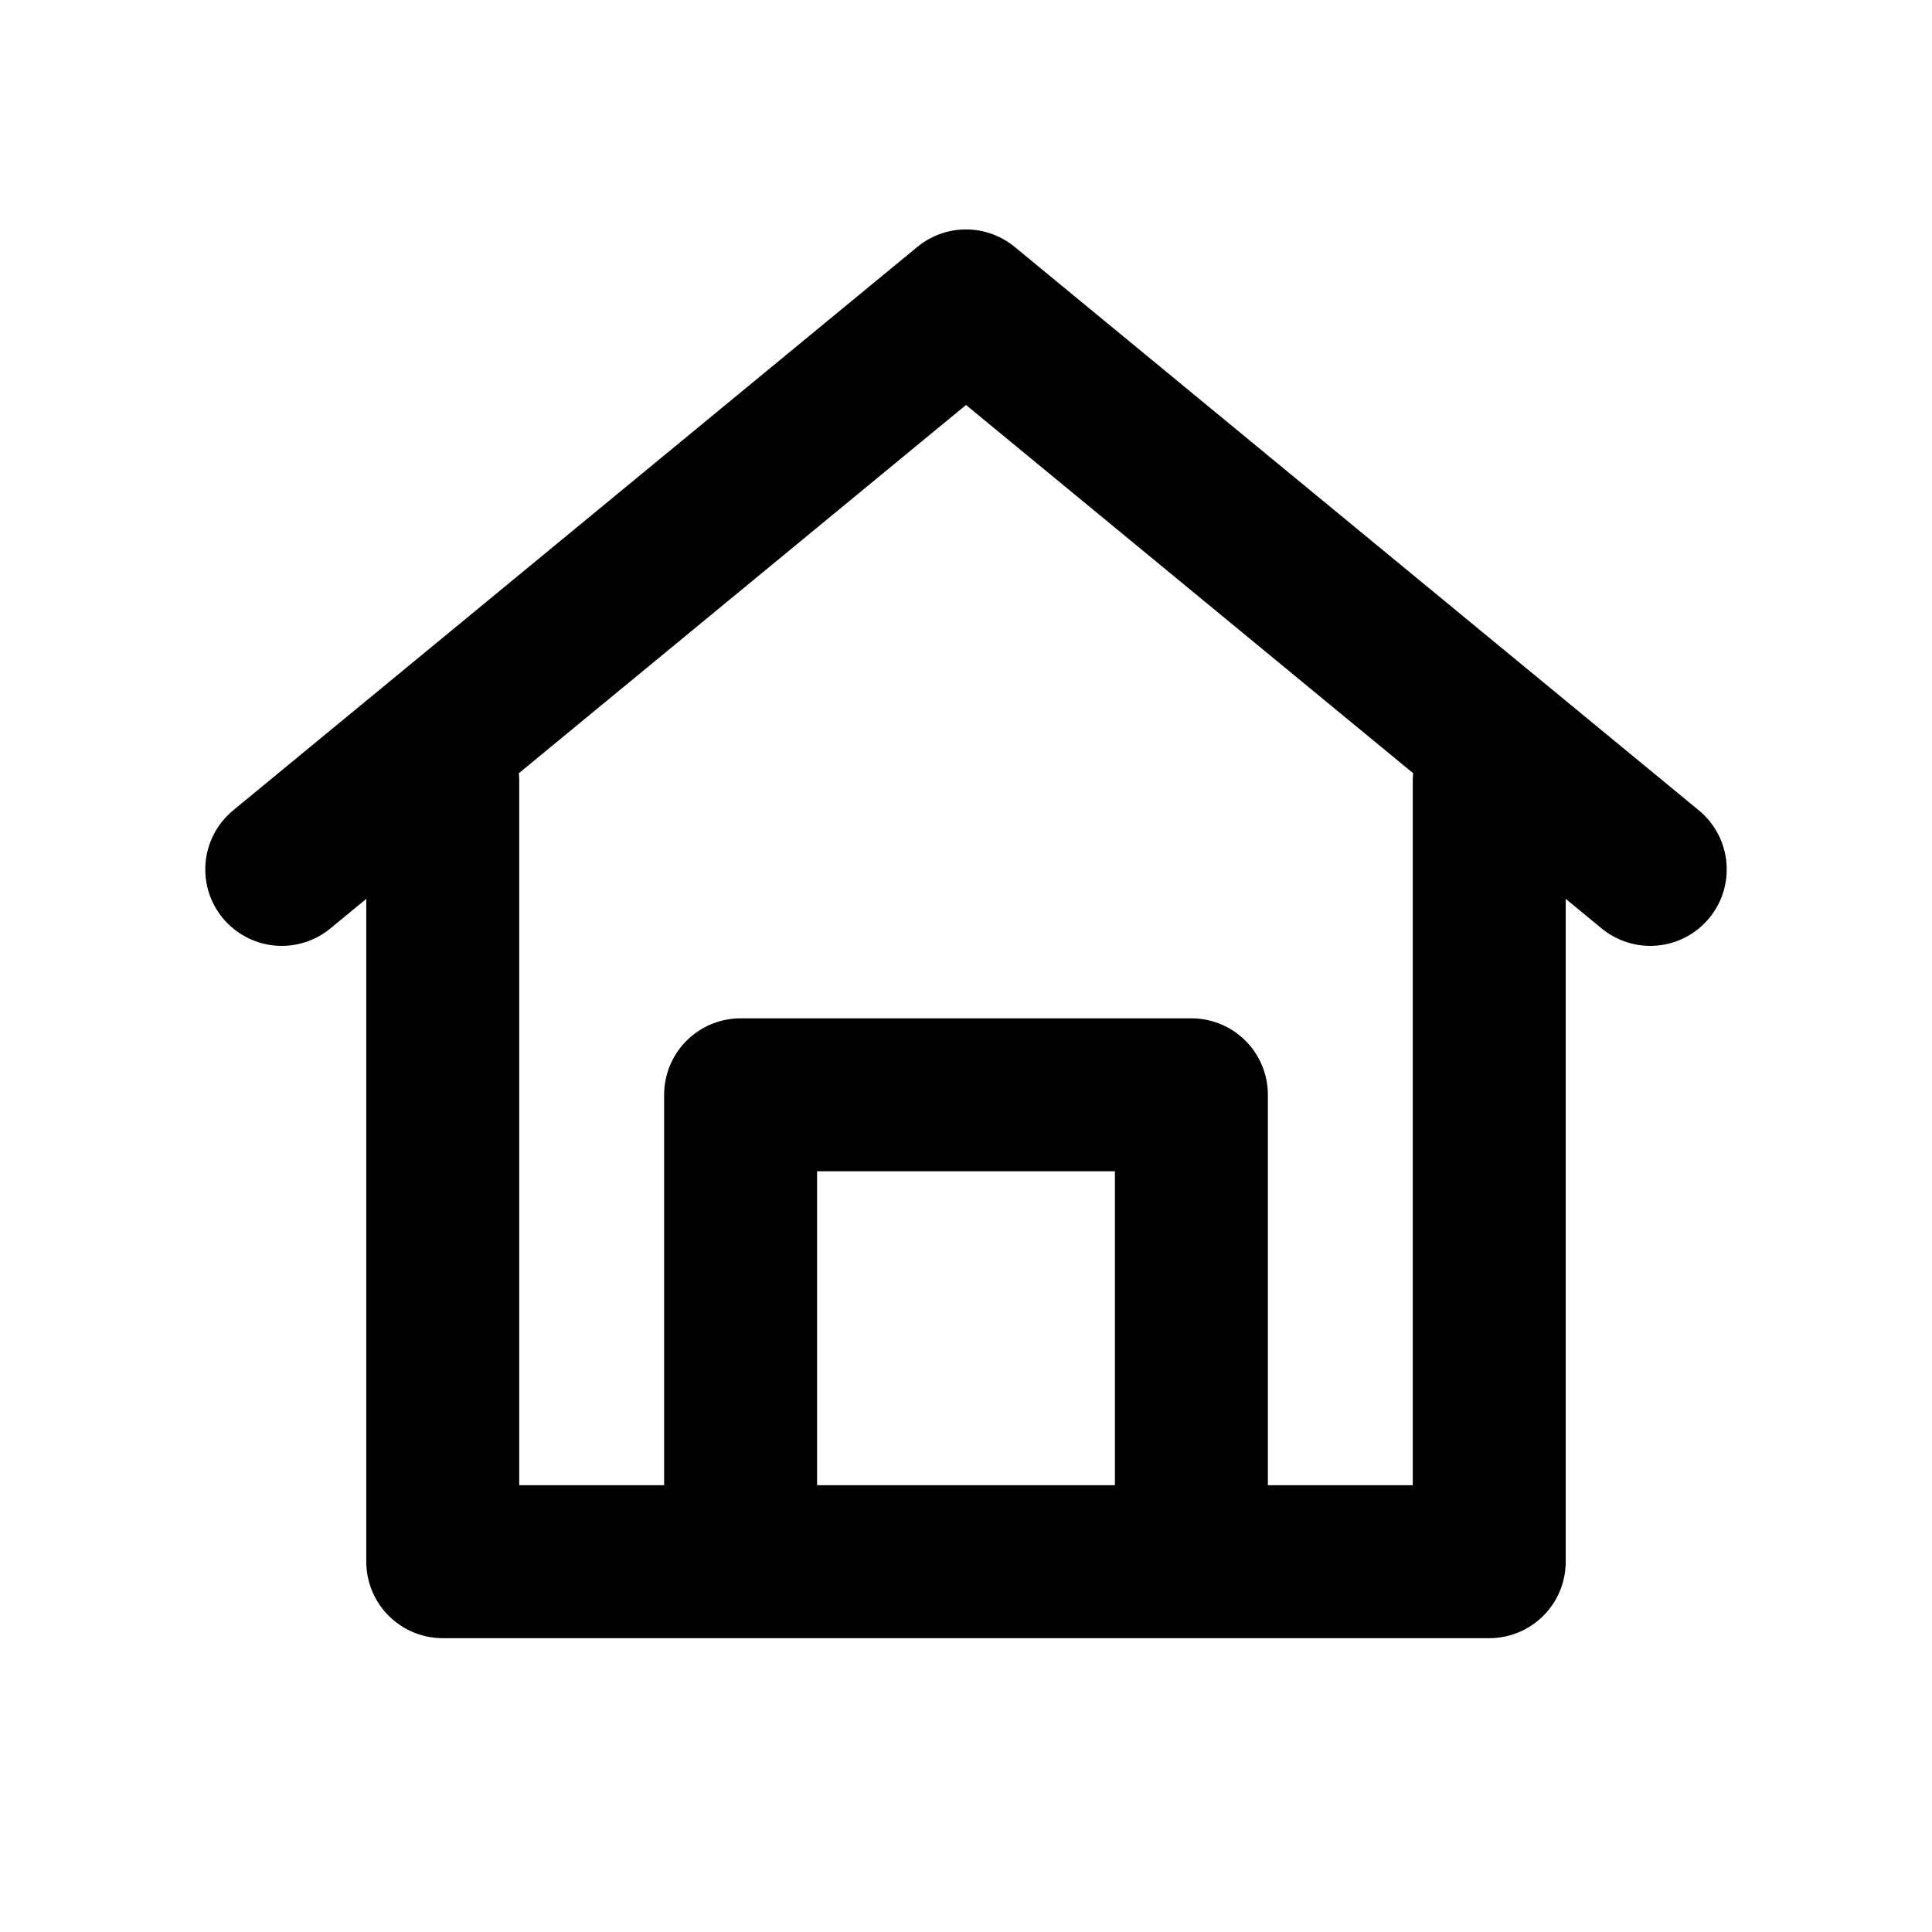
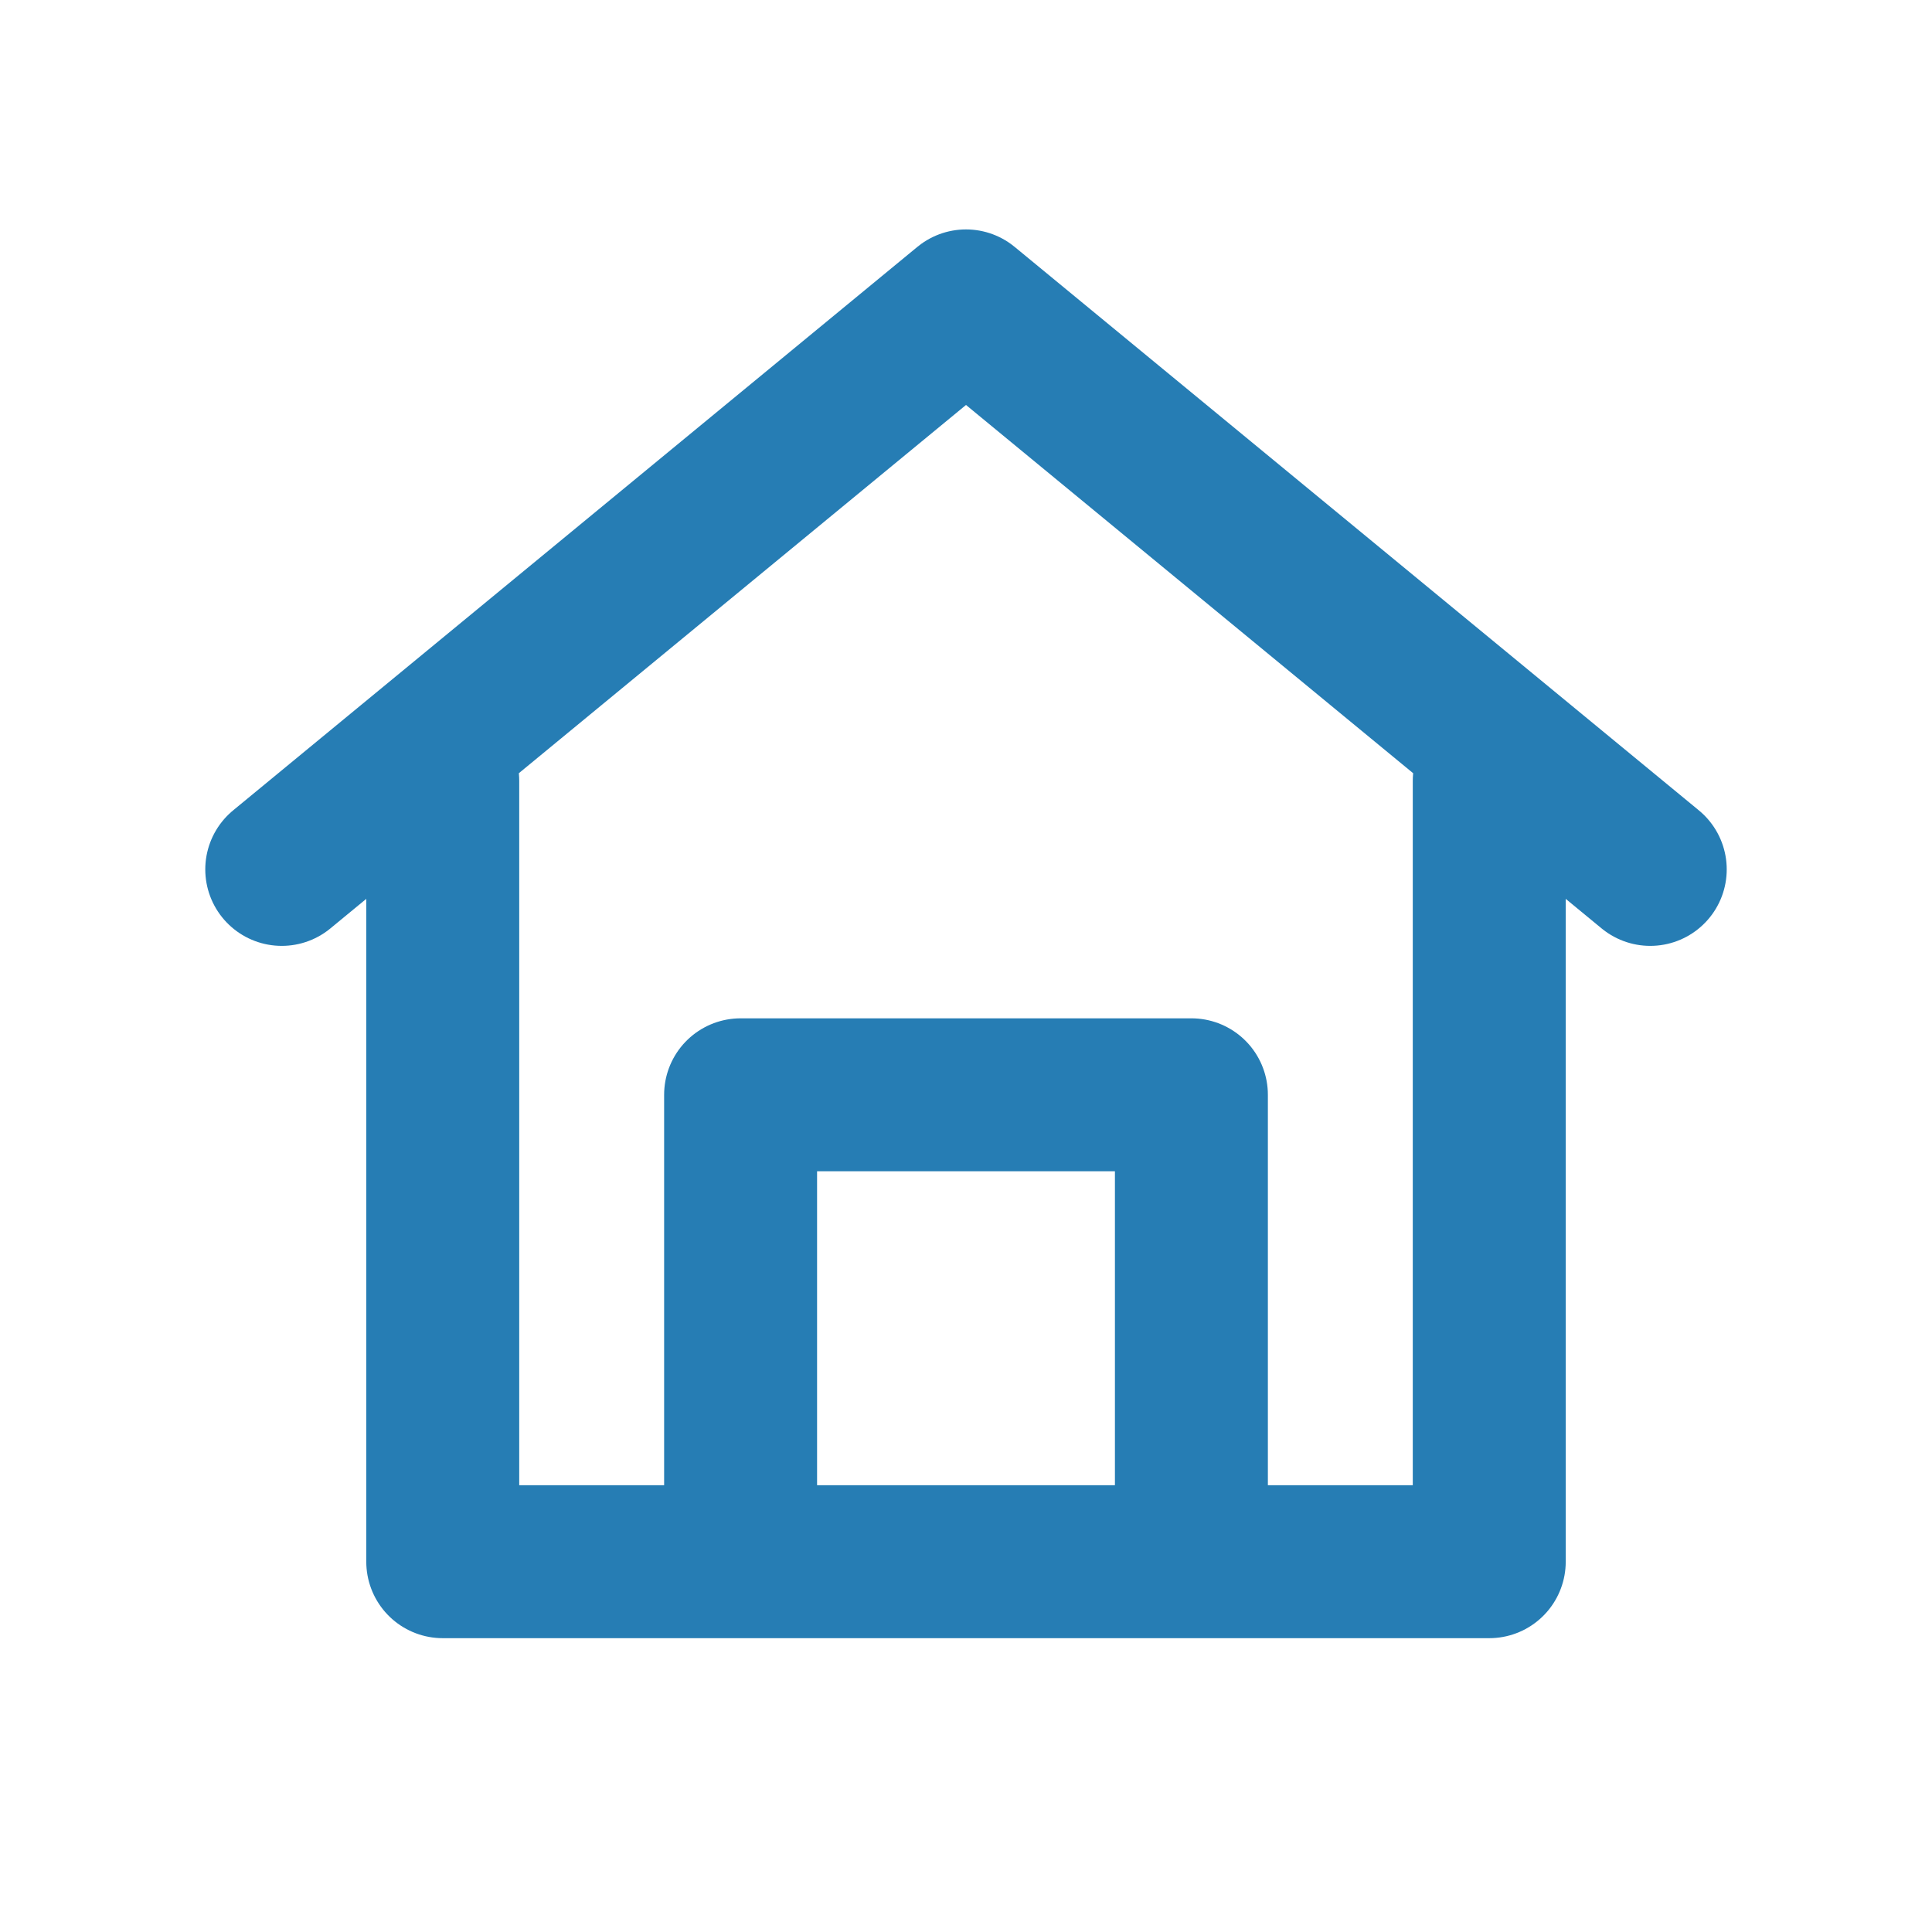
<svg xmlns="http://www.w3.org/2000/svg" viewBox="0 0 24 24">
-   <path fill="none" stroke="currentColor" stroke-width="1.9" stroke-linecap="round" stroke-linejoin="round" d="M3.5 10.8 12 3.8l8.5 7M5.5 9.7v9.7h13V9.7M9.2 19.4v-5.8h5.6v5.8" />
+   <path fill="none" stroke="#267db4" stroke-width="1.9" stroke-linecap="round" stroke-linejoin="round" d="M3.5 10.8 12 3.8l8.5 7M5.5 9.7v9.7h13V9.7M9.2 19.4v-5.8h5.6v5.8" />
</svg>
